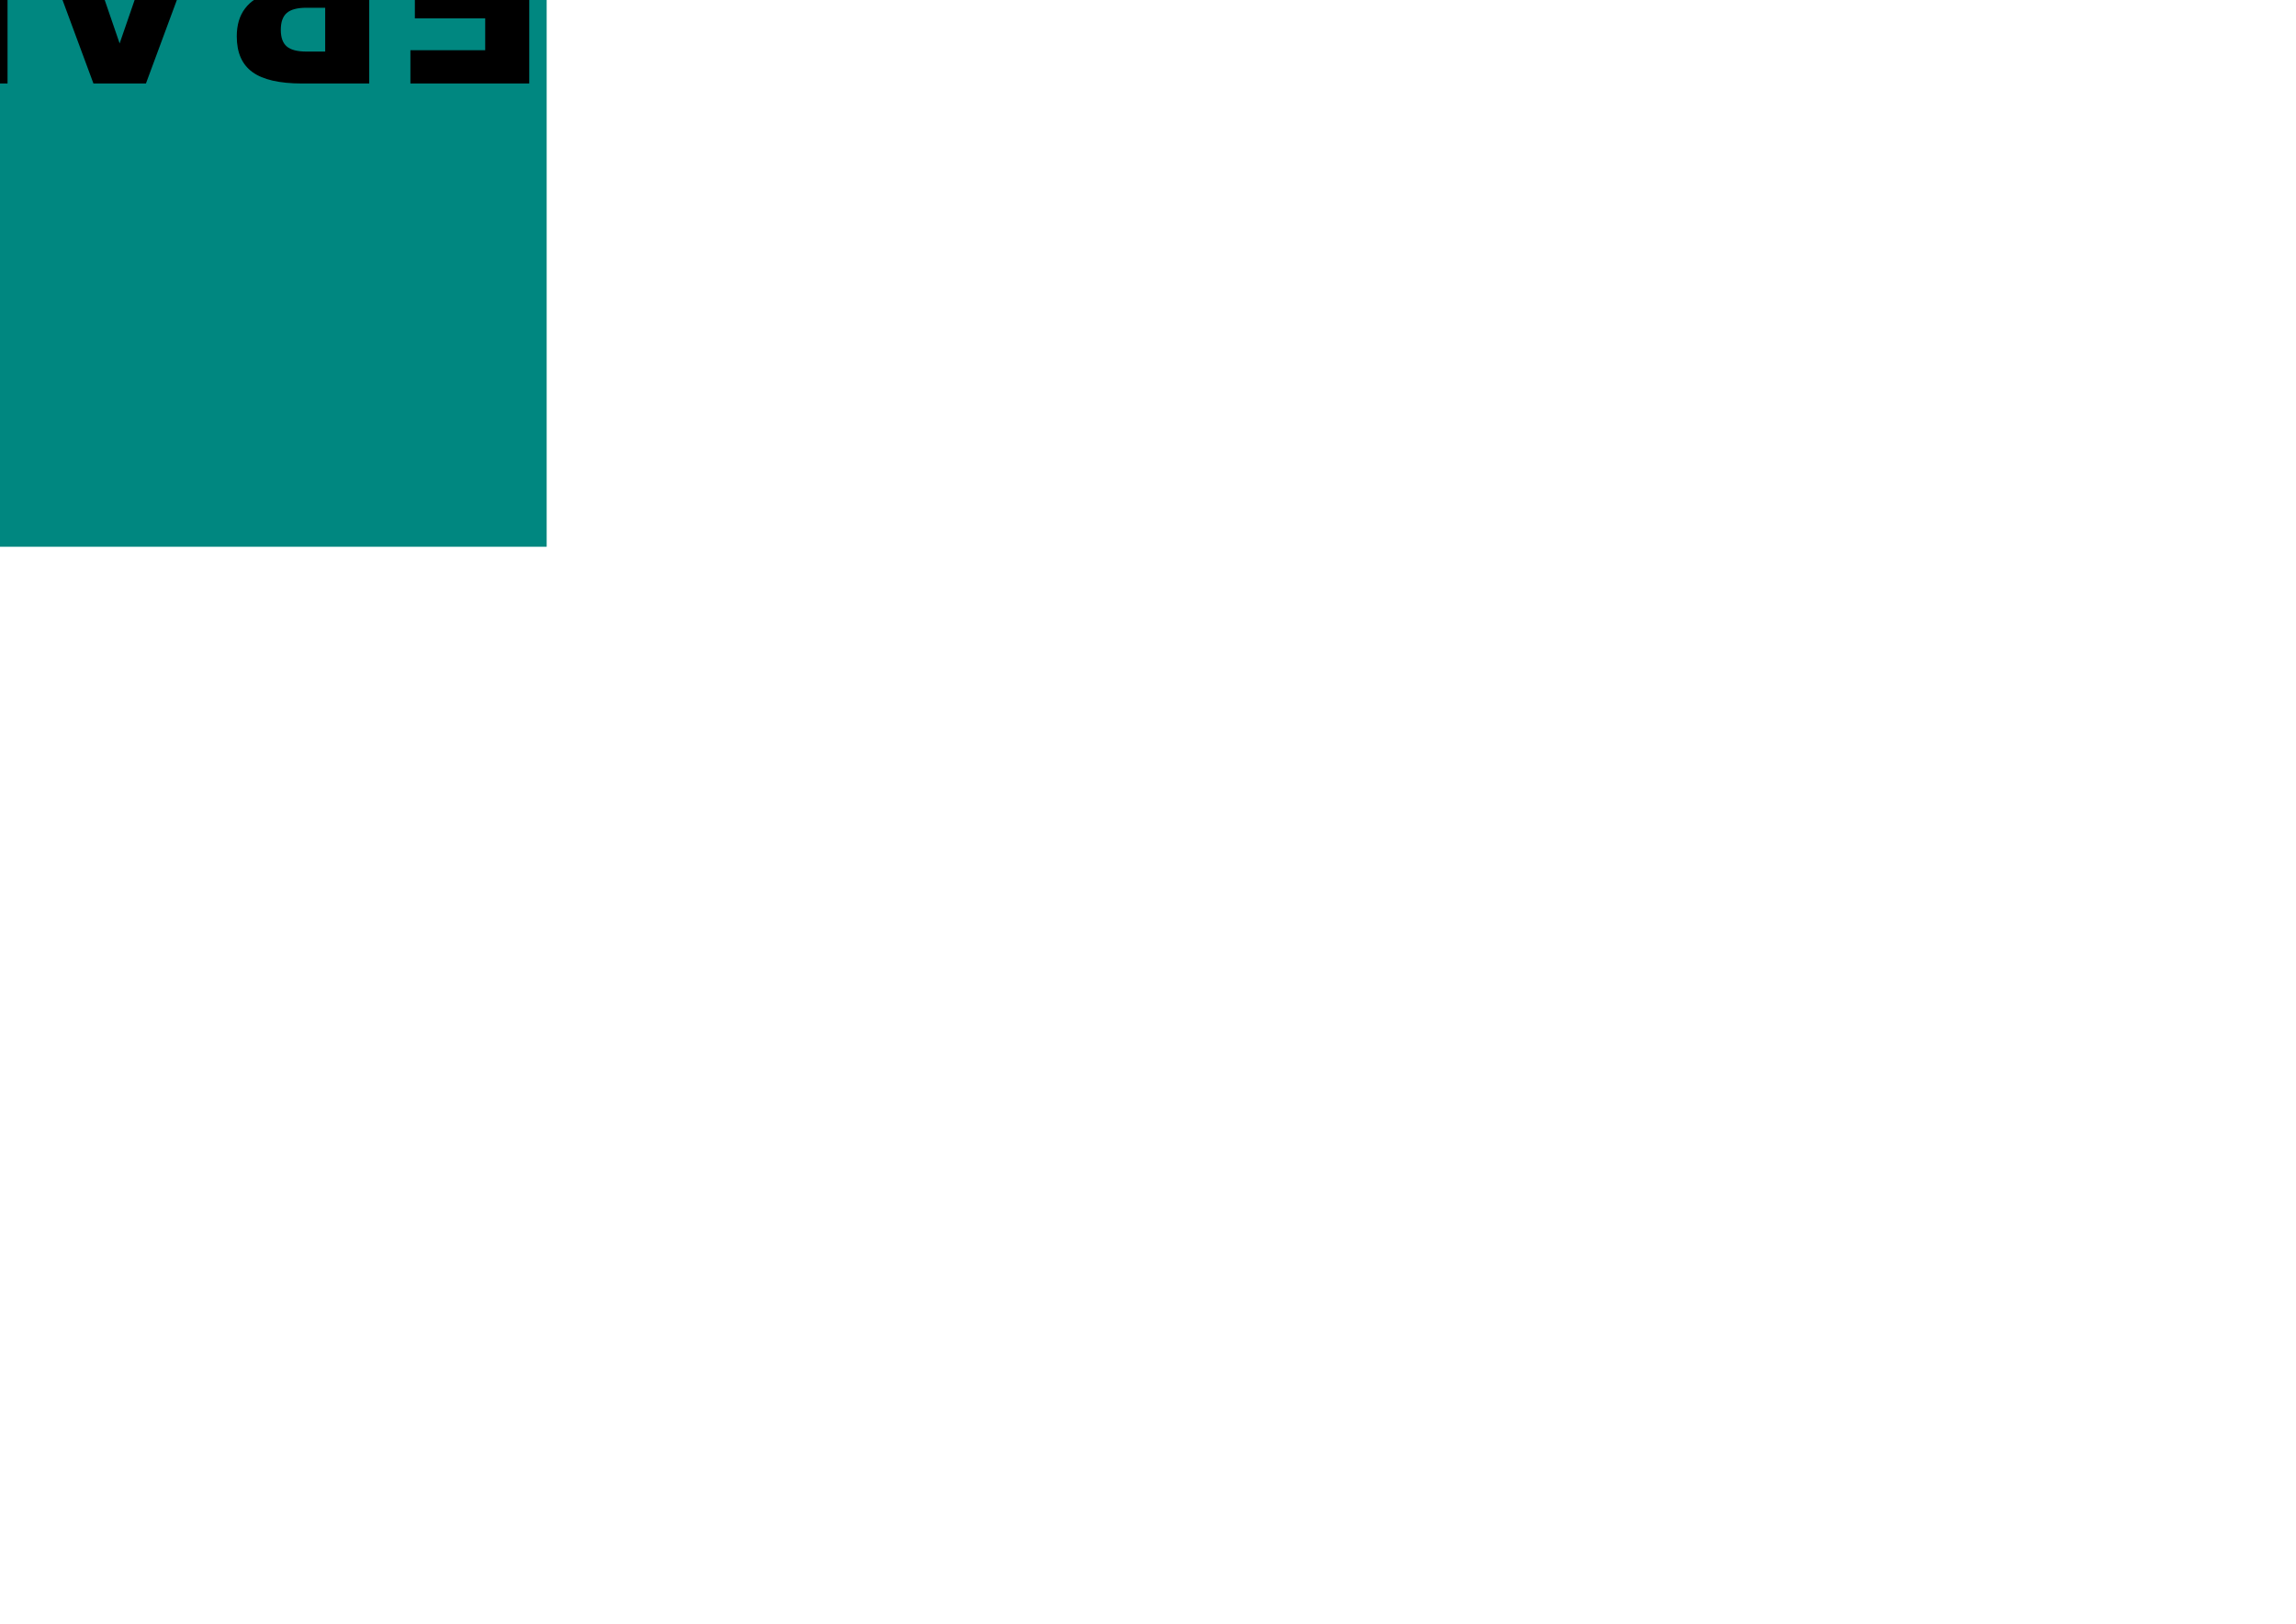
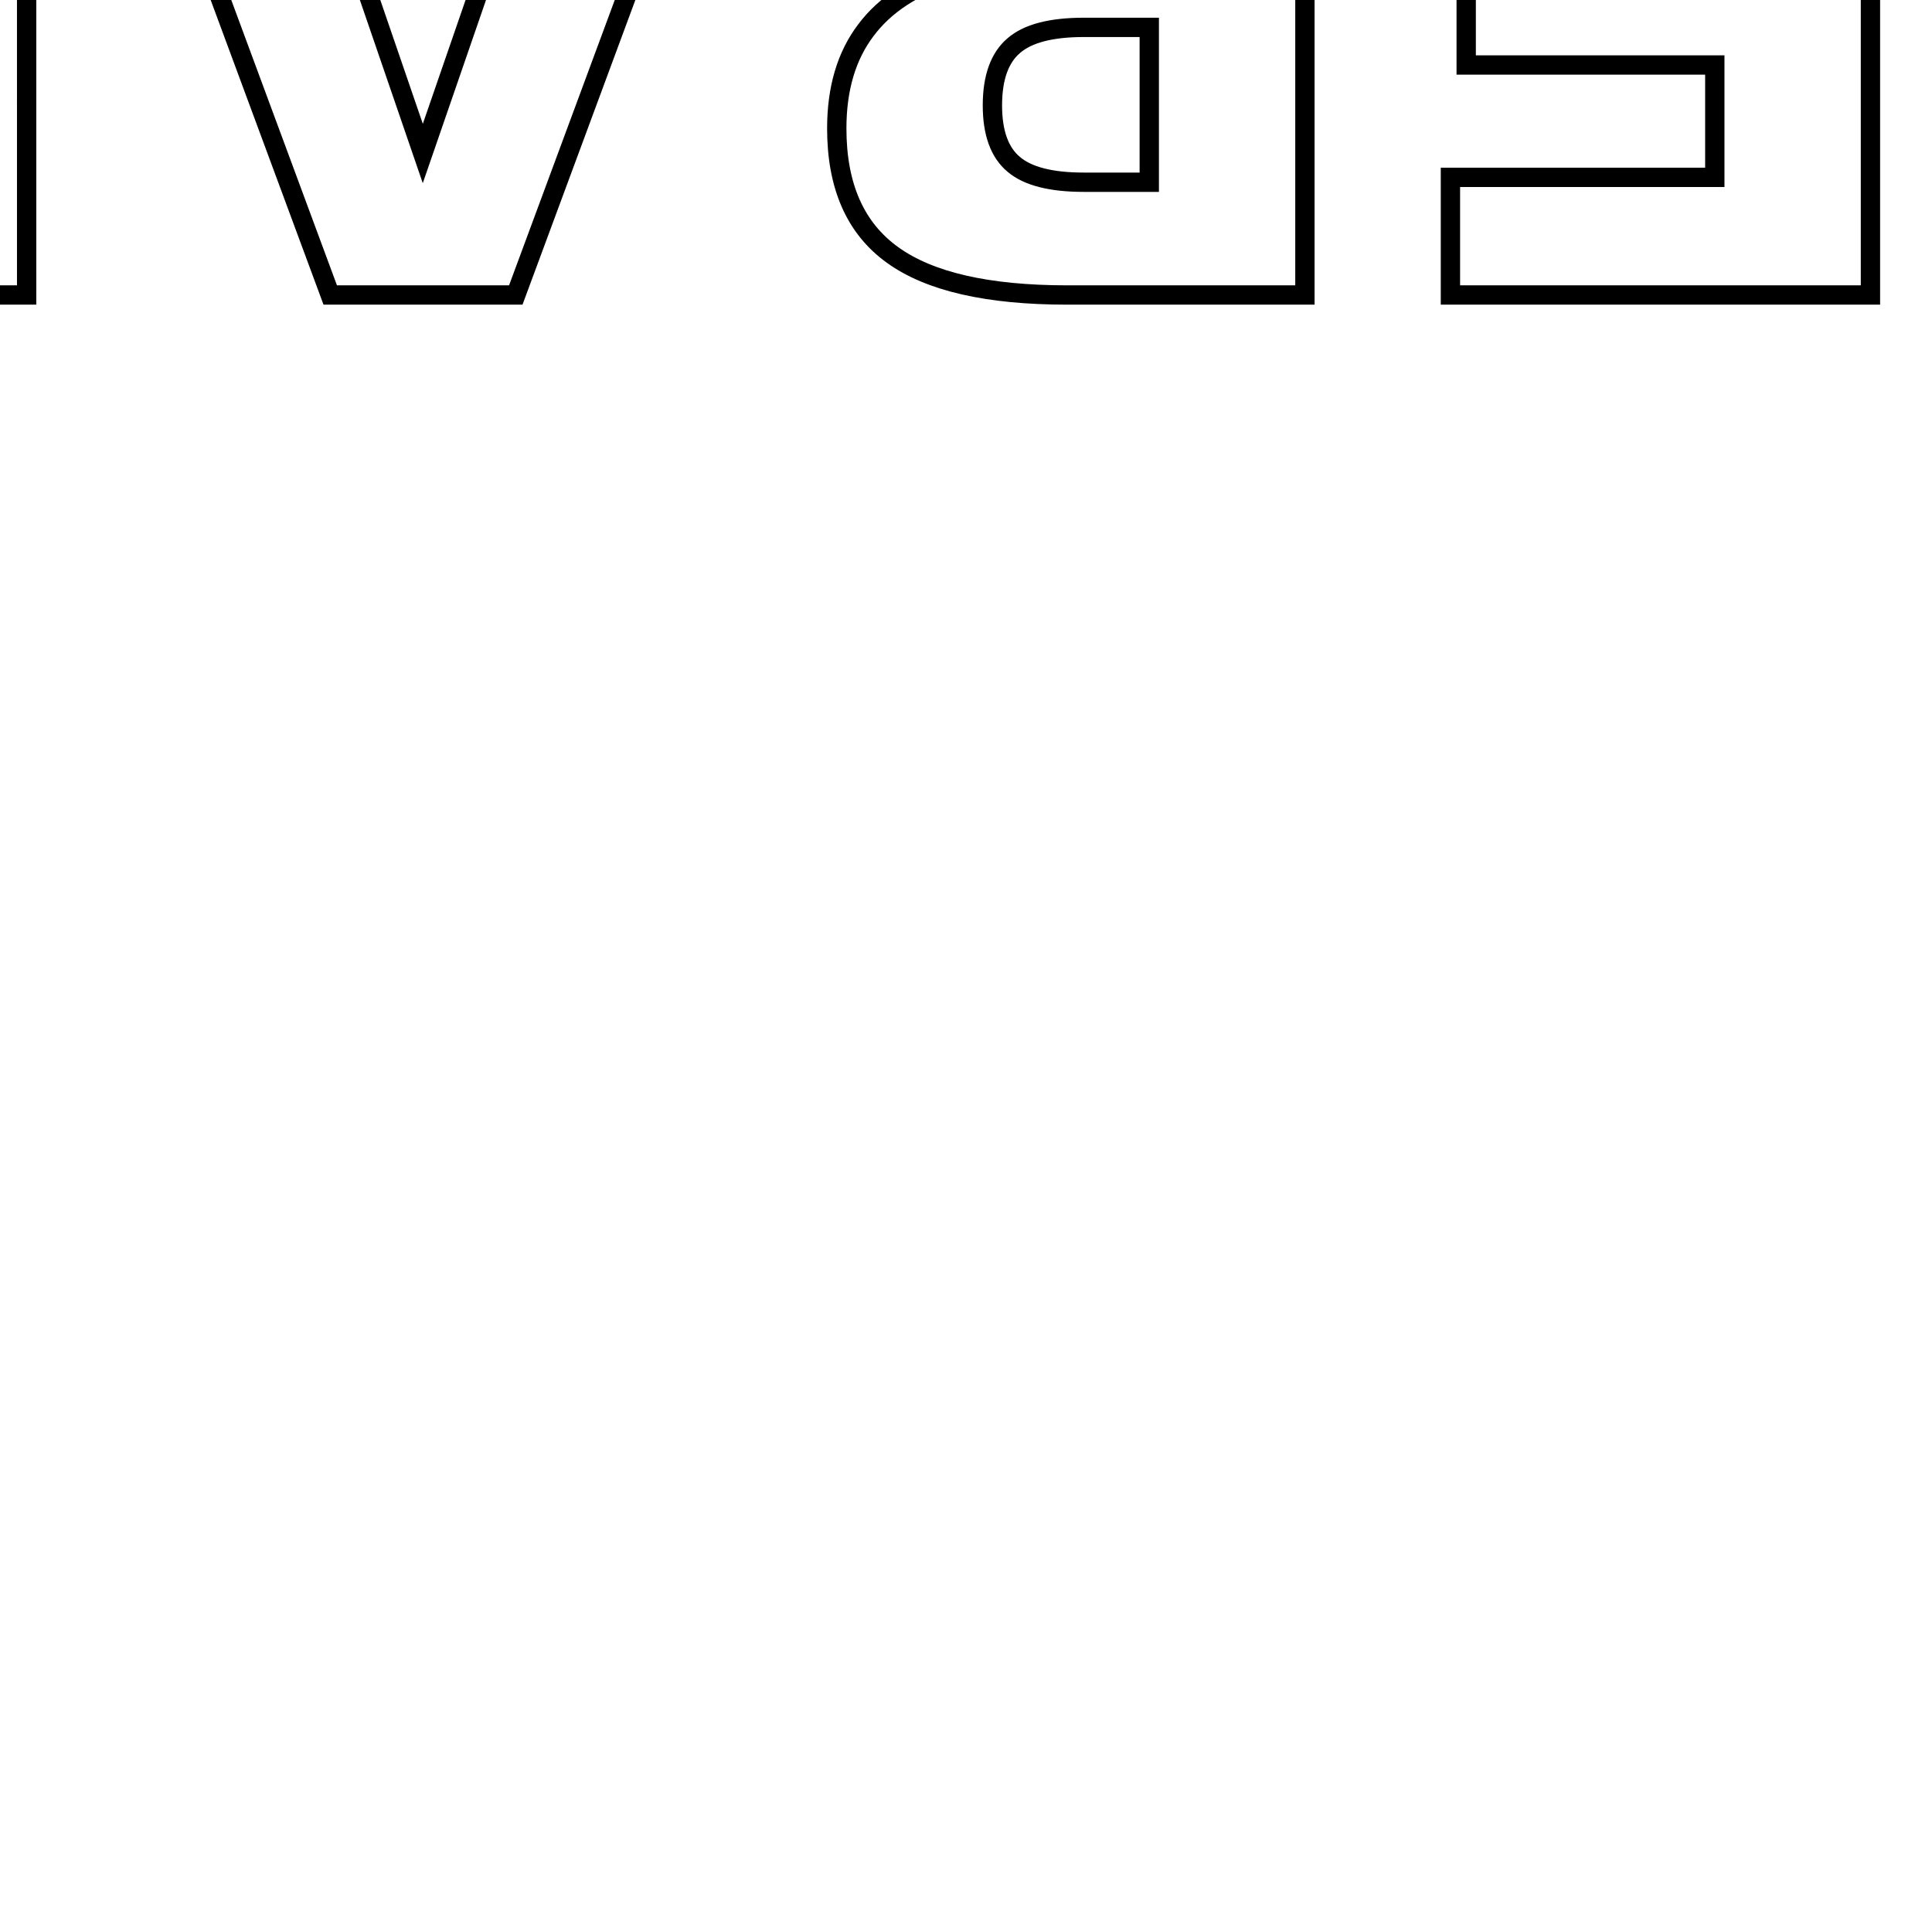
- <svg xmlns="http://www.w3.org/2000/svg" width="420mm" height="297mm" viewBox="0 0 420 297" version="1.1" id="svg1">
+ <svg xmlns="http://www.w3.org/2000/svg" width="100mm" height="100mm" viewBox="0 0 100 100" version="1.1" id="svg1">
  <defs id="defs1" />
-   <g id="layer1">
-     <path id="rect1" style="fill:#008780;stroke-width:0.385" d="M -100,-100 H 100 V 100 H -100 Z" />
-     <path d="M 96.814,15.269 H 75.074 V 9.18 H 88.758 V 3.363 H 75.89 V -2.726 H 88.758 V -15.971 h 8.056 z M 56.096,1.417 c -1.688,0 -2.895,0.314 -3.62,0.942 -0.739,0.628 -1.109,1.66 -1.109,3.097 0,1.423 0.37,2.441 1.109,3.055 0.725,0.614 1.932,0.921 3.62,0.921 h 3.39 V 1.417 Z m 3.39,-5.566 V -15.971 h 8.056 v 31.24 H 55.238 c -4.115,0 -7.128,-0.691 -9.039,-2.072 -1.925,-1.381 -2.888,-3.564 -2.888,-6.549 0,-2.065 0.502,-3.759 1.507,-5.085 0.99,-1.325 2.49,-2.302 4.499,-2.929 -1.102,-0.251 -2.085,-0.823 -2.95,-1.716 -0.879,-0.879 -1.765,-2.218 -2.657,-4.017 l -4.373,-8.872 h 8.579 l 3.808,7.763 c 0.767,1.562 1.548,2.629 2.344,3.201 0.781,0.572 1.827,0.858 3.139,0.858 z M 15.586,-10.28 h 12.596 l 1.988,-5.691 h 8.098 l -11.571,31.24 h -9.604 l -11.571,-31.24 h 8.098 z m 10.588,5.796 h -8.558 L 21.884,7.945 Z M 1.379,15.269 H -7.619 L -18.981,-6.158 V 15.269 h -7.637 v -31.24 h 8.997 L -6.259,5.455 V -15.971 h 7.637 z m -35.864,0 h -8.056 V 3.865 L -54.154,15.269 H -63.507 L -48.463,0.475 -65.056,-15.971 h 10.085 l 12.429,12.303 V -15.971 h 8.056 z m -52.164,-25.549 h 12.596 l 1.988,-5.691 h 8.098 l -11.571,31.24 h -9.604 l -11.571,-31.24 h 8.098 z m 10.588,5.796 h -8.558 l 4.269,12.429 z" id="text4-6" style="font-weight:bold;font-size:50.8px;font-family:Sans;-inkscape-font-specification:'Sans, Bold';stroke-width:0.265" aria-label="FRANKA" />
+   <g id="layer1" />
+   <g id="layer2">
+     <path d="M 96.814,15.269 H 75.074 V 9.18 H 88.758 V 3.363 H 75.89 V -2.726 H 88.758 V -15.971 h 8.056 z M 56.096,1.417 c -1.688,0 -2.895,0.314 -3.62,0.942 -0.739,0.628 -1.109,1.66 -1.109,3.097 0,1.423 0.37,2.441 1.109,3.055 0.725,0.614 1.932,0.921 3.62,0.921 h 3.39 V 1.417 Z m 3.39,-5.566 V -15.971 h 8.056 v 31.24 H 55.238 c -4.115,0 -7.128,-0.691 -9.039,-2.072 -1.925,-1.381 -2.888,-3.564 -2.888,-6.549 0,-2.065 0.502,-3.759 1.507,-5.085 0.99,-1.325 2.49,-2.302 4.499,-2.929 -1.102,-0.251 -2.085,-0.823 -2.95,-1.716 -0.879,-0.879 -1.765,-2.218 -2.657,-4.017 l -4.373,-8.872 h 8.579 l 3.808,7.763 c 0.767,1.562 1.548,2.629 2.344,3.201 0.781,0.572 1.827,0.858 3.139,0.858 z M 15.586,-10.28 h 12.596 l 1.988,-5.691 h 8.098 l -11.571,31.24 h -9.604 l -11.571,-31.24 h 8.098 z m 10.588,5.796 h -8.558 L 21.884,7.945 Z M 1.379,15.269 H -7.619 L -18.981,-6.158 V 15.269 h -7.637 v -31.24 h 8.997 L -6.259,5.455 V -15.971 h 7.637 z m -35.864,0 h -8.056 V 3.865 L -54.154,15.269 H -63.507 L -48.463,0.475 -65.056,-15.971 h 10.085 l 12.429,12.303 V -15.971 h 8.056 z m -52.164,-25.549 h 12.596 l 1.988,-5.691 h 8.098 l -11.571,31.24 h -9.604 l -11.571,-31.24 h 8.098 z m 10.588,5.796 h -8.558 l 4.269,12.429 z" id="text4-6" style="font-weight:bold;font-size:50.8px;font-family:Sans;-inkscape-font-specification:'Sans, Bold';stroke-width:1;fill:none;stroke:#000000;stroke-opacity:1;stroke-dasharray:none" aria-label="FRANKA" />
  </g>
</svg>
